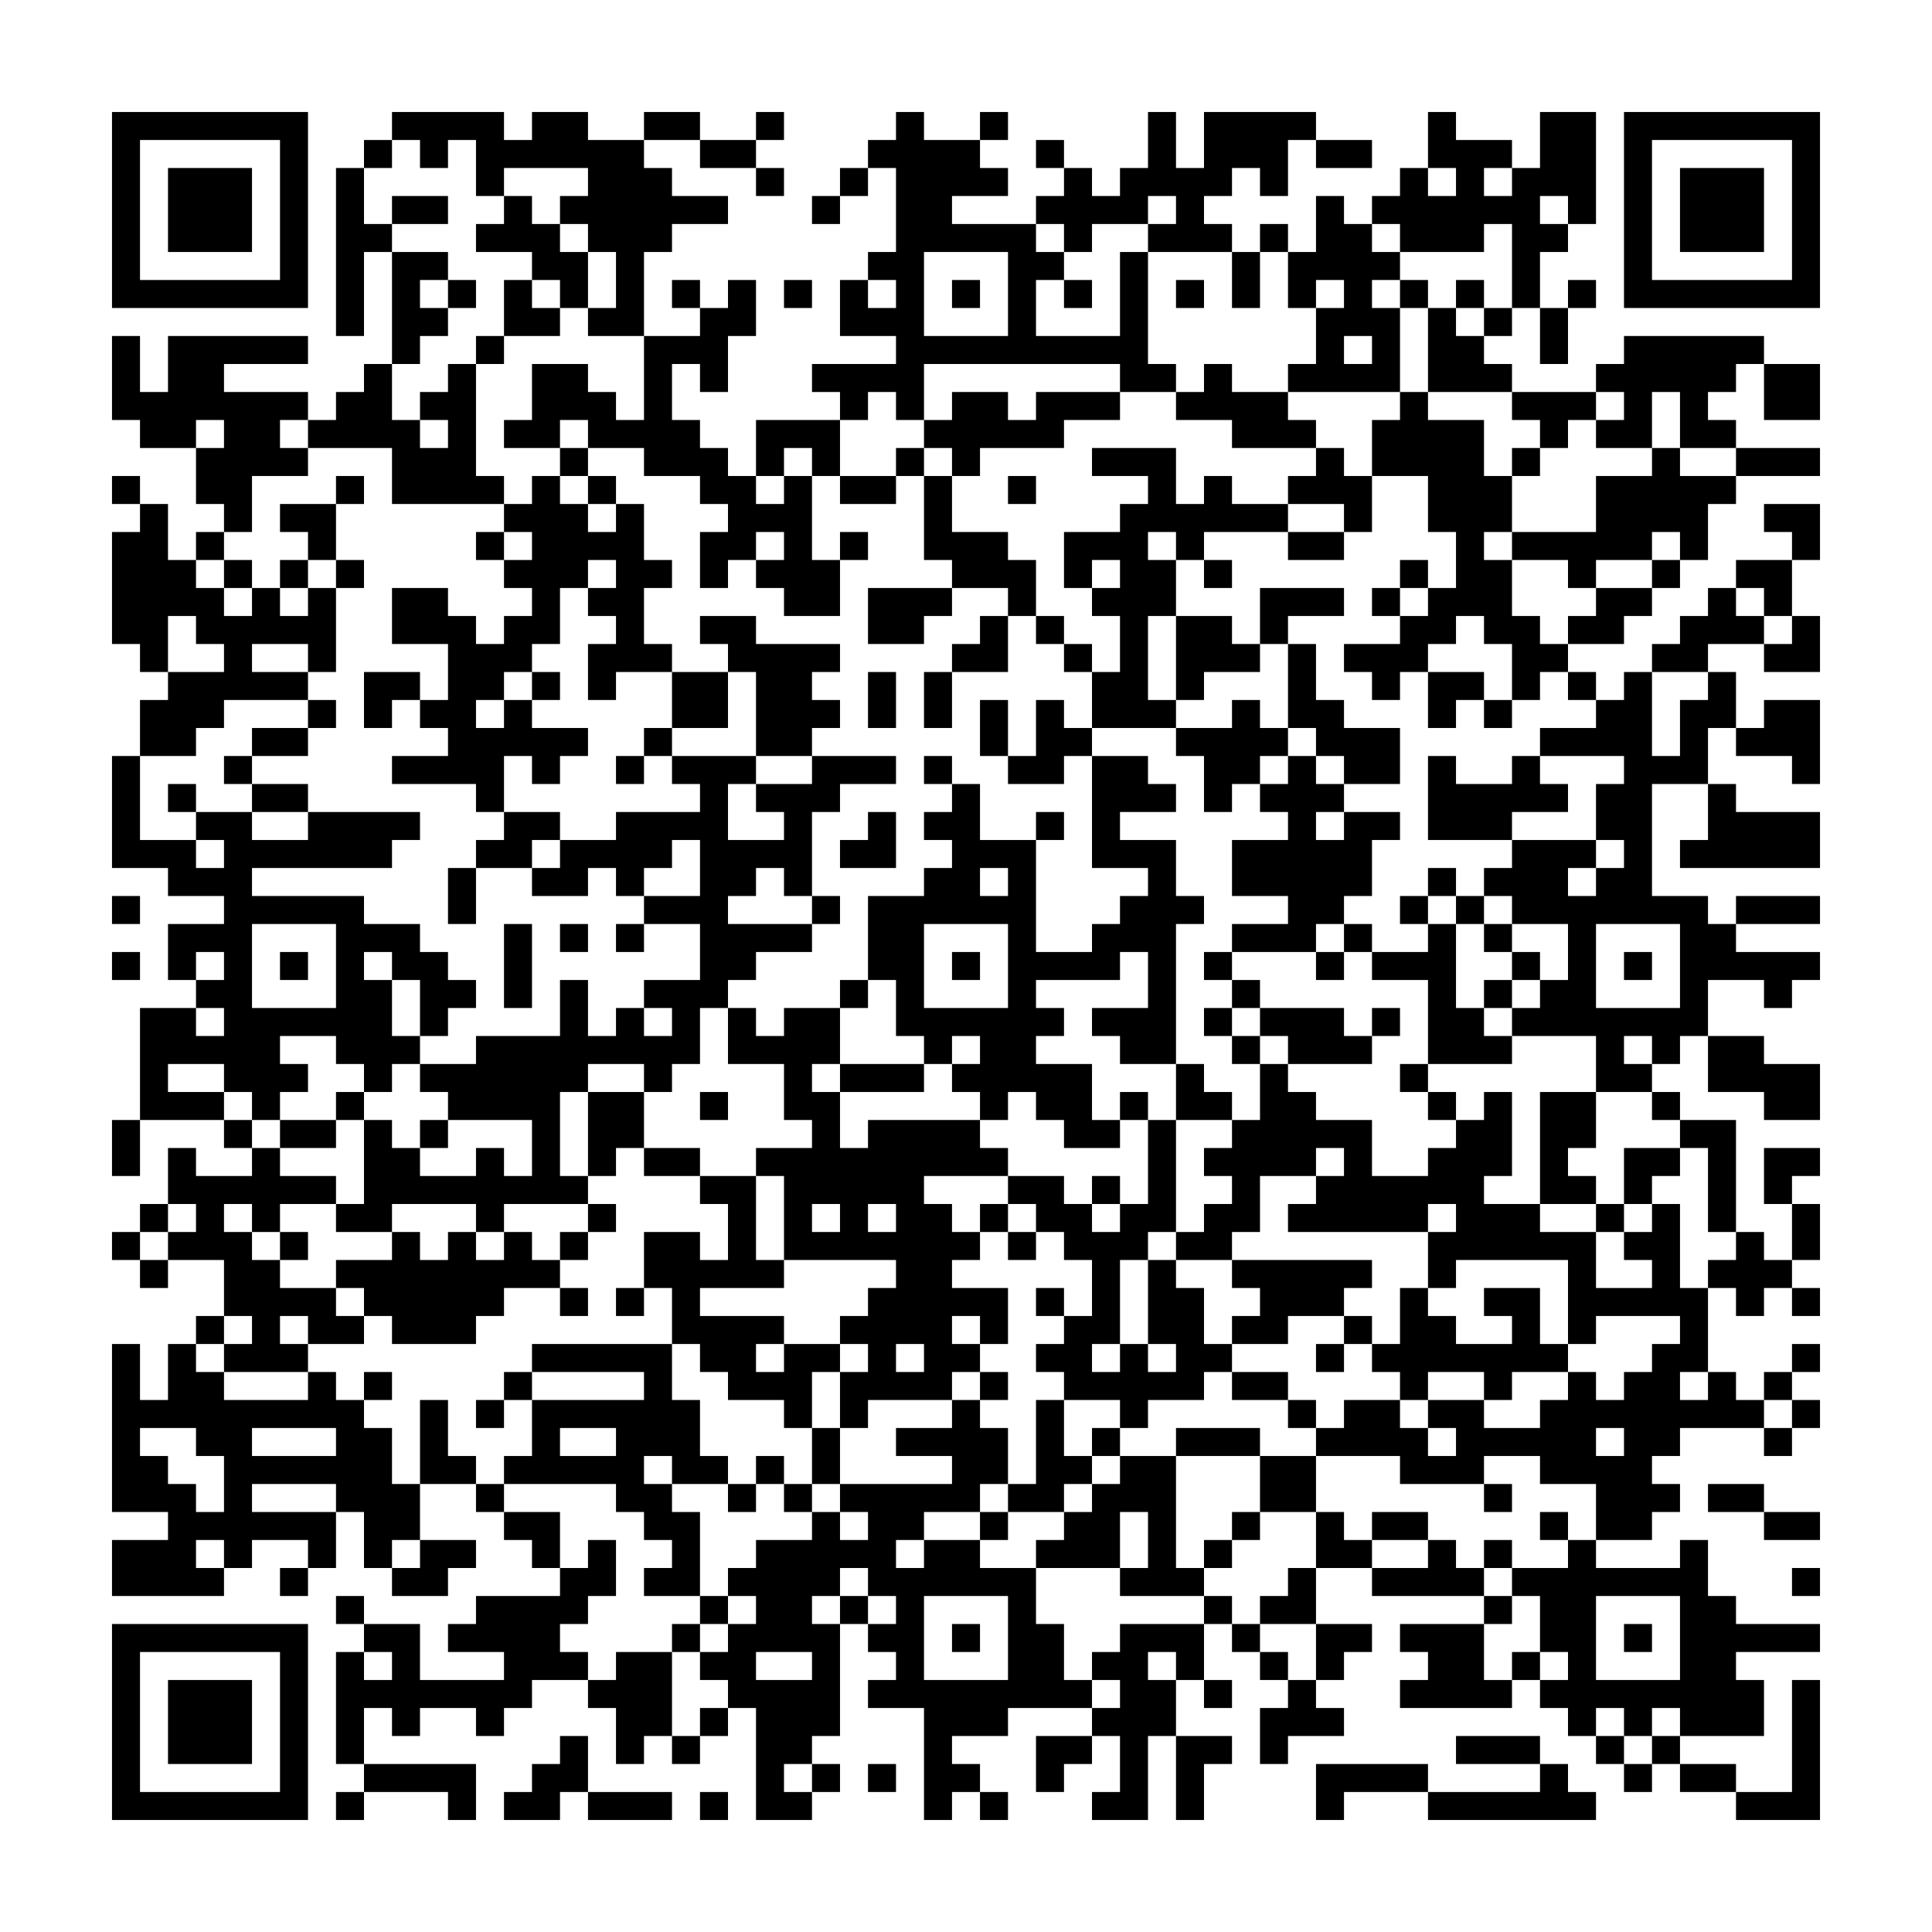
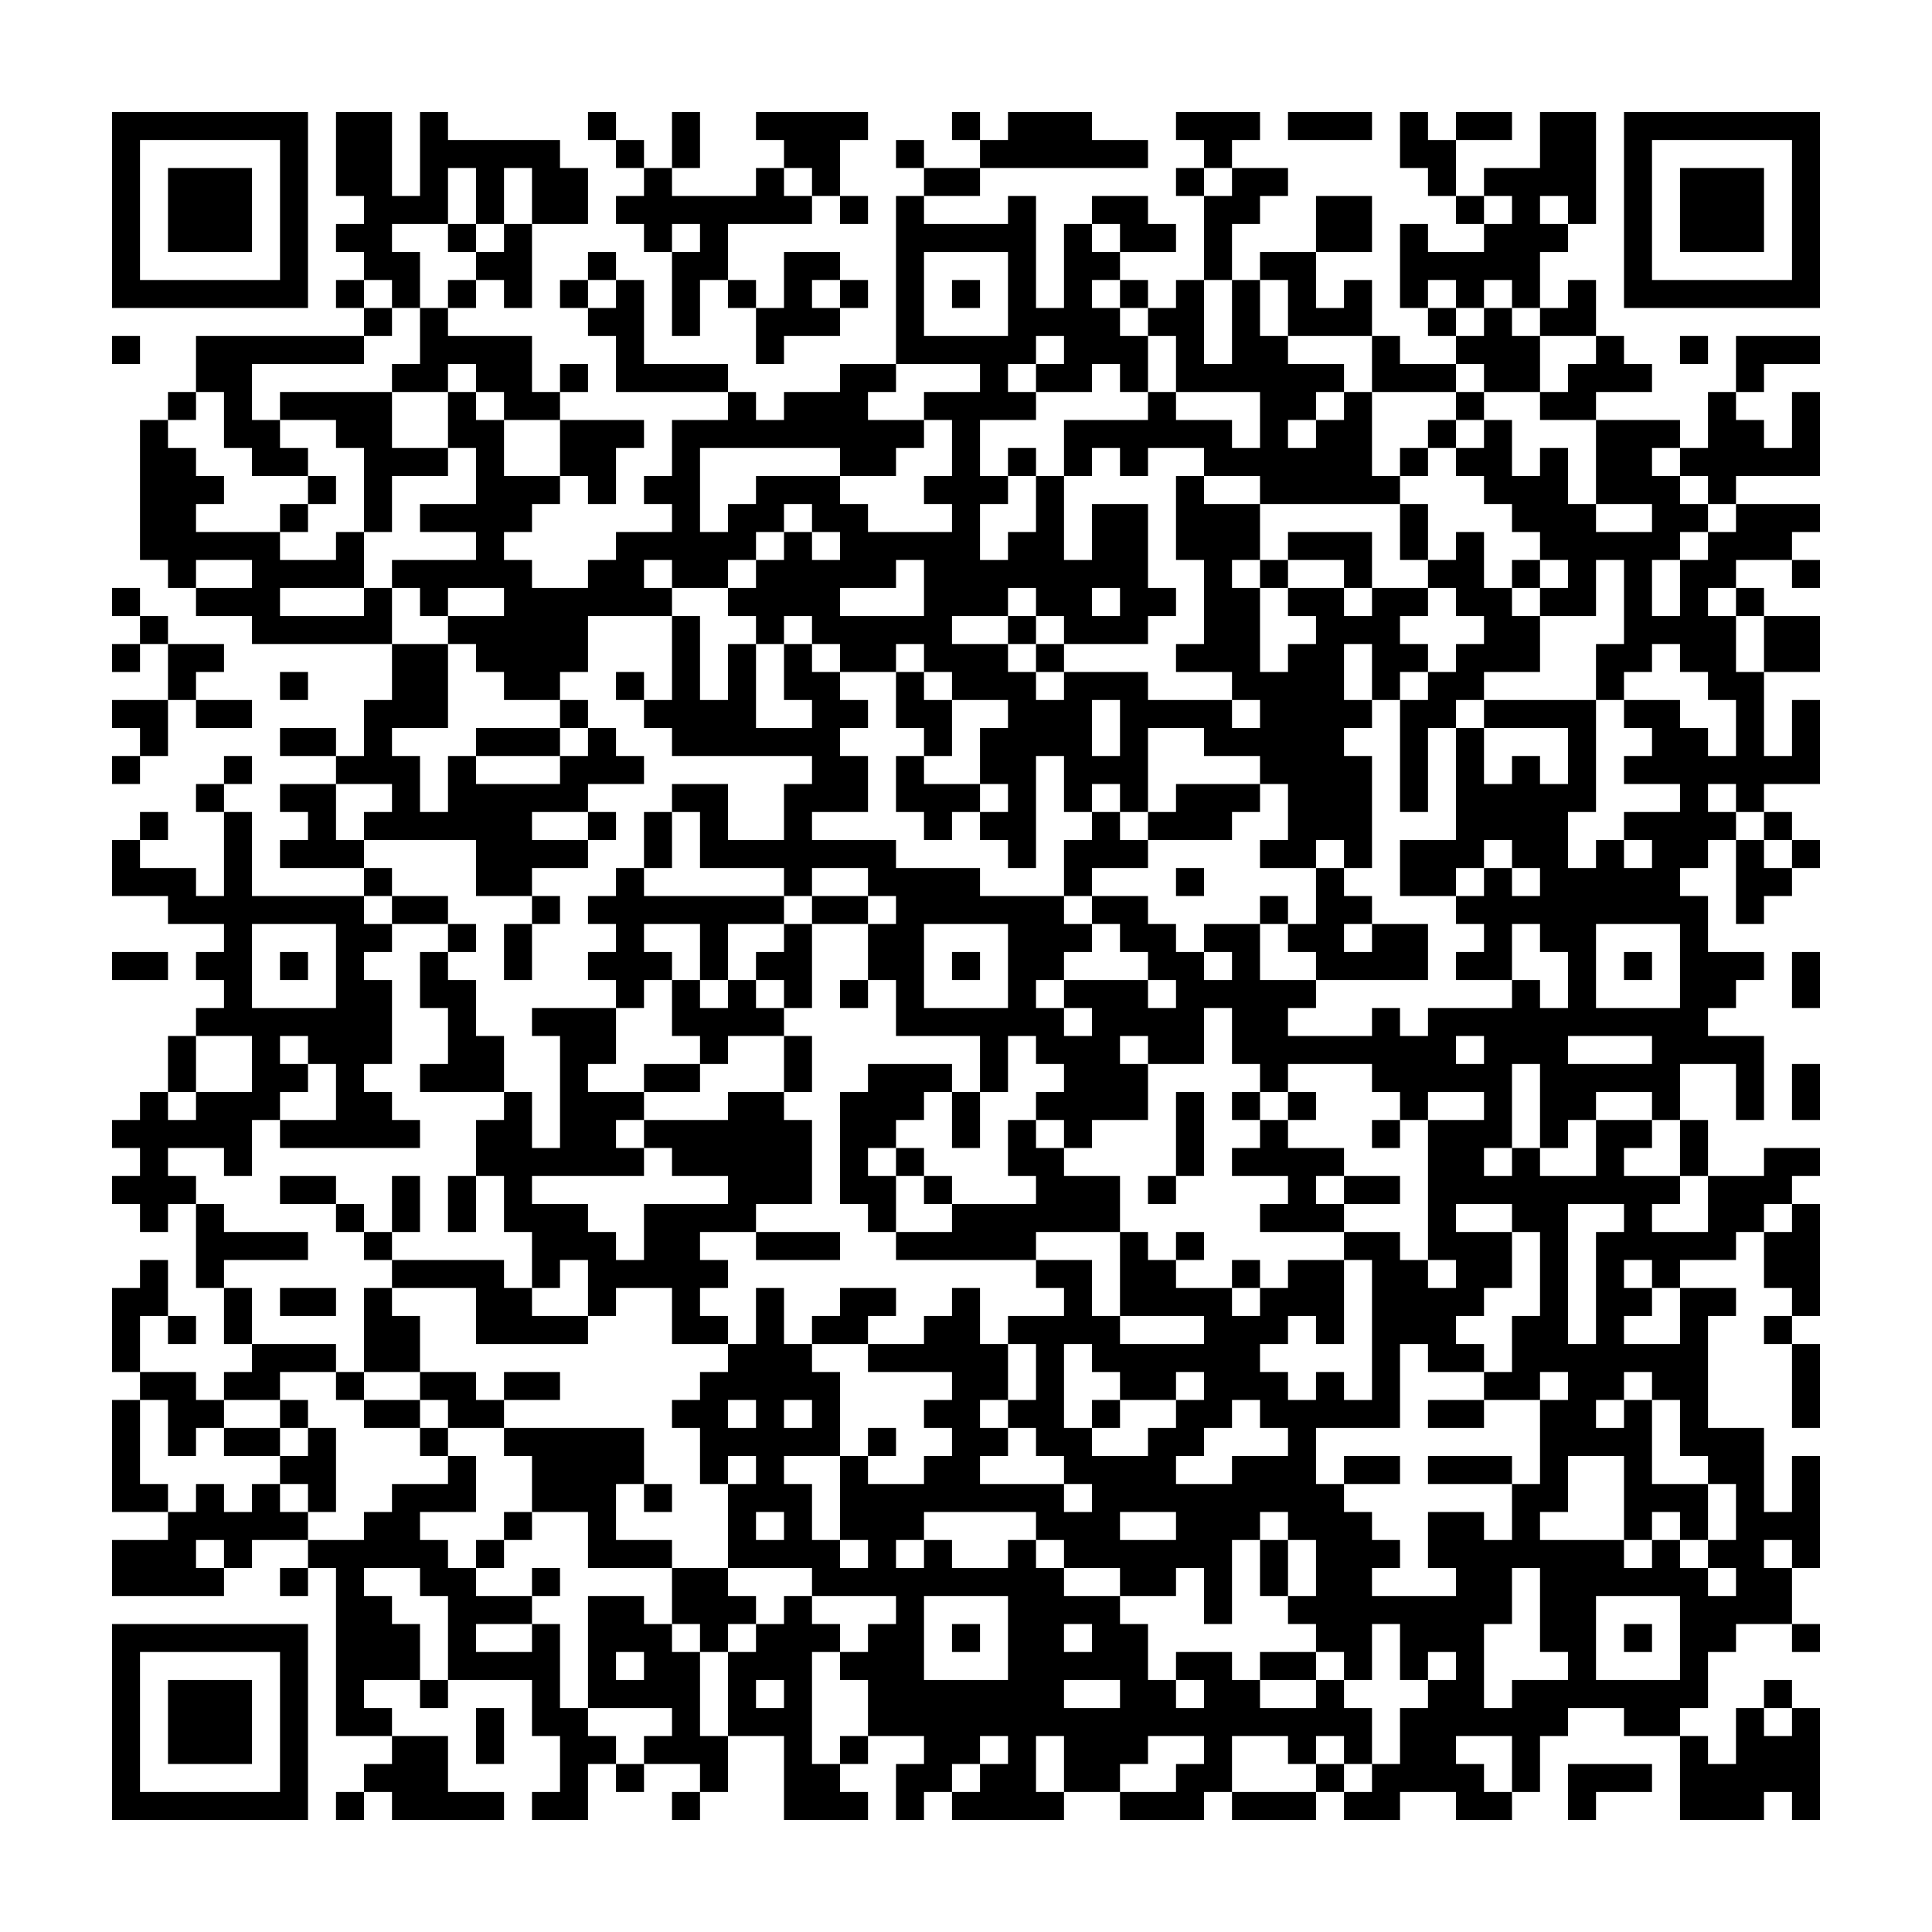
<svg xmlns="http://www.w3.org/2000/svg" viewBox="0 0 69 69">
-   <path d="M4 4h7v7h-7zM14 4h4v1h1v-1h2v1h2v1h1v1h2v1h-2v1h-1v3h-2v-1h1v-2h-1v-1h-1v-1h1v-1h-3v1h-1v-2h-1v1h-1v-1h-1zM23 4h2v1h-2zM27 4h1v1h-1zM32 4h1v1h2v1h1v1h-2v1h3v1h1v1h-1v2h3v-3h1v4h1v1h-2v-1h-7v2h-1v-1h-1v1h-1v-1h-1v-1h3v-1h-2v-2h1v1h1v-1h-1v-1h1v-3h-1v-1h1zM35 4h1v1h-1zM41 4h1v2h1v-2h4v1h-1v2h-1v-1h-1v1h-1v1h1v1h-3v-1h1v-1h-1v1h-2v1h-1v-1h-1v-1h1v-1h1v1h1v-1h1zM51 4h1v1h2v1h-1v1h1v-1h1v-2h2v4h-1v-1h-1v1h1v1h-1v2h-1v-3h-1v1h-3v-1h-1v-1h1v-1h1v1h1v-1h-1zM58 4h7v7h-7zM5 5v5h5v-5zM13 5h1v1h-1zM25 5h2v1h-2zM37 5h1v1h-1zM47 5h2v1h-2zM59 5v5h5v-5zM6 6h3v3h-3zM12 6h1v2h1v1h-1v3h-1zM27 6h1v1h-1zM30 6h1v1h-1zM60 6h3v3h-3zM14 7h2v1h-2zM18 7h1v1h1v1h1v2h-1v-1h-1v-1h-2v-1h1zM29 7h1v1h-1zM47 7h1v1h1v1h1v1h-1v1h1v3h-4v-1h1v-2h1v-1h-1v1h-1v-2h1zM45 8h1v1h-1zM14 9h2v1h-1v1h1v1h-1v1h-1zM33 9v3h3v-3zM44 9h1v2h-1zM16 10h1v1h-1zM18 10h1v1h1v1h-2zM24 10h1v1h-1zM26 10h1v2h-1v2h-1v-1h-1v2h1v1h1v1h1v1h1v-1h1v3h1v2h-2v-1h-1v-1h1v-1h-1v1h-1v1h-1v-2h1v-1h-1v-1h-2v-1h-2v-1h-1v1h-2v-1h1v-2h2v1h1v1h1v-3h2v-1h1zM28 10h1v1h-1zM34 10h1v1h-1zM38 10h1v1h-1zM42 10h1v1h-1zM50 10h1v1h-1zM52 10h1v1h-1zM56 10h1v1h-1zM51 11h1v1h1v1h1v1h-3zM53 11h1v1h-1zM55 11h1v2h-1zM4 12h1v2h1v-2h5v1h-3v1h3v1h-1v1h1v1h-2v2h-1v-1h-1v-2h1v-1h-1v1h-2v-1h-1zM17 12h1v1h-1zM48 12v1h1v-1zM58 12h5v1h-1v1h-1v1h1v1h-2v-2h-1v2h-2v-1h1v-1h-1v-1h1zM13 13h1v2h1v1h1v-1h-1v-1h1v-1h1v4h1v1h-4v-2h-3v-1h1v-1h1zM43 13h1v1h2v1h1v1h-3v-1h-2v-1h1zM63 13h2v2h-2zM34 14h2v1h1v-1h3v1h-2v1h-3v1h-1v-1h-1v-1h1zM50 14h1v1h2v2h1v2h-1v1h1v2h1v1h1v1h-1v1h-1v-2h-1v-1h-1v1h-1v1h-1v1h-1v-1h-1v-1h2v-1h1v-1h1v-2h-1v-2h-2v-2h1zM54 14h3v1h-1v1h-1v-1h-1zM27 15h3v2h-1v-1h-1v1h-1zM20 16h1v1h-1zM32 16h1v1h-1zM39 16h3v2h1v-1h1v1h2v1h-3v1h-1v-1h-1v1h1v2h-1v3h1v1h-3v-2h1v-2h-1v-1h1v-1h-1v1h-1v-2h2v-1h1v-1h-2zM47 16h1v1h1v2h-1v-1h-2v-1h1zM54 16h1v1h-1zM59 16h1v1h2v1h-1v2h-1v-1h-1v1h-2v1h-1v-1h-2v-1h3v-2h2zM62 16h3v1h-3zM4 17h1v1h-1zM12 17h1v1h-1zM19 17h1v1h1v1h1v-1h1v2h1v1h-1v2h1v1h-2v1h-1v-2h1v-1h-1v-1h1v-1h-1v1h-1v2h-1v1h-1v1h-1v1h1v-1h1v1h2v1h-1v1h-1v-1h-1v2h-1v-1h-3v-1h2v-1h-1v-1h1v-2h-2v-2h2v1h1v1h1v-1h1v-1h-1v-1h1v-1h-1v-1h1zM21 17h1v1h-1zM30 17h2v1h-2zM33 17h1v2h2v1h1v2h-1v-1h-2v-1h-1zM36 17h1v1h-1zM5 18h1v2h1v1h1v1h1v-1h1v1h1v-1h1v3h-1v-1h-2v1h2v1h-3v1h-1v1h-2v-2h1v-1h2v-1h-1v-1h-1v2h-1v-1h-1v-4h1zM10 18h2v2h-1v-1h-1zM63 18h2v2h-1v-1h-1zM7 19h1v1h-1zM17 19h1v1h-1zM30 19h1v1h-1zM46 19h2v1h-2zM8 20h1v1h-1zM10 20h1v1h-1zM12 20h1v1h-1zM43 20h1v1h-1zM50 20h1v1h-1zM59 20h1v1h-1zM62 20h2v2h-1v-1h-1zM31 21h3v1h-1v1h-2zM45 21h3v1h-2v1h-1zM49 21h1v1h-1zM57 21h2v1h-1v1h-2v-1h1zM61 21h1v1h1v1h-2v1h-2v-1h1v-1h1zM25 22h2v1h3v1h-1v1h1v1h-1v1h-2v-3h-1v-1h-1zM35 22h1v2h-2v-1h1zM37 22h1v1h-1zM42 22h2v1h1v1h-2v1h-1zM64 22h1v2h-2v-1h1zM38 23h1v1h-1zM46 23h1v2h1v1h2v2h-2v-1h-1v-1h-1zM13 24h2v1h-1v1h-1zM19 24h1v1h-1zM24 24h2v2h-2zM31 24h1v2h-1zM33 24h1v2h-1zM51 24h2v1h-1v1h-1zM56 24h1v1h-1zM58 24h1v3h1v-2h1v-1h1v2h-1v2h-2v4h2v1h1v1h3v1h-1v1h-1v-1h-2v2h-1v1h-1v-1h-1v1h1v1h-2v-2h-3v-1h1v-1h1v-2h-2v-1h-1v-1h1v-1h3v1h-1v1h1v-1h1v-1h-1v-2h1v-1h-3v-1h2v-1h1zM11 25h1v1h-1zM35 25h1v2h-1zM37 25h1v1h1v1h-1v1h-2v-1h1zM44 25h1v1h1v1h-1v1h-1v1h-1v-2h-1v-1h2zM53 25h1v1h-1zM63 25h2v3h-1v-1h-2v-1h1zM9 26h2v1h-2zM23 26h1v1h-1zM4 27h1v3h2v1h1v-1h-1v-1h2v1h2v-1h4v1h-1v1h-5v1h4v1h2v1h1v1h1v1h-1v1h-1v-2h-1v-1h-1v1h1v2h1v1h-1v1h-1v-1h-1v-1h-2v1h1v1h-1v1h-1v-1h-1v-1h-2v1h2v1h-3v-4h2v1h1v-1h-1v-1h1v-1h-1v1h-1v-2h2v-1h-2v-1h-2zM8 27h1v1h-1zM22 27h1v1h-1zM24 27h3v1h-1v2h2v-1h-1v-1h2v-1h3v1h-2v1h-1v3h-1v-1h-1v1h-1v1h3v1h-2v1h-1v1h-1v2h-1v1h-1v-1h-2v1h-1v3h1v1h-3v1h-1v-1h-3v1h-2v-1h1v-3h1v1h1v1h2v-1h1v1h1v-2h-3v-1h-1v-1h2v-1h3v-2h1v2h1v-1h1v1h1v-1h-1v-1h2v-2h-2v-1h2v-2h-1v1h-1v1h-1v-1h-1v1h-2v-1h1v-1h2v-1h3v-1h-1zM33 27h1v1h-1zM39 27h2v1h1v1h-2v1h2v2h1v1h-1v5h-2v-1h-1v-1h2v-2h-1v1h-3v1h1v1h-1v1h2v2h1v1h-2v-1h-1v-1h-1v1h-1v-1h-1v-1h1v-1h-1v1h-1v-1h-1v-2h-1v-3h2v-1h1v-1h-1v-1h1v-1h1v2h2v4h2v-1h1v-1h1v-1h-2zM46 27h1v1h1v1h-1v1h1v-1h2v1h-1v2h-1v1h-1v1h-3v-1h2v-1h-2v-2h2v-1h-1v-1h1zM51 27h1v1h2v-1h1v1h1v1h-2v1h-3zM6 28h1v1h-1zM9 28h2v1h-2zM61 28h1v1h3v2h-5v-1h1zM18 29h2v1h-1v1h-2v-1h1zM31 29h1v2h-2v-1h1zM37 29h1v1h-1zM16 31h1v2h-1zM35 31v1h1v-1zM51 31h1v1h-1zM4 32h1v1h-1zM29 32h1v1h-1zM50 32h1v1h-1zM52 32h1v1h-1zM62 32h3v1h-3zM9 33v3h3v-3zM18 33h1v3h-1zM20 33h1v1h-1zM22 33h1v1h-1zM33 33v3h3v-3zM48 33h1v1h-1zM51 33h1v3h1v1h1v1h-3v-3h-2v-1h2zM53 33h1v1h-1zM57 33v3h3v-3zM4 34h1v1h-1zM10 34h1v1h-1zM34 34h1v1h-1zM43 34h1v1h-1zM47 34h1v1h-1zM54 34h1v1h-1zM58 34h1v1h-1zM30 35h1v1h-1zM44 35h1v1h-1zM53 35h1v1h-1zM26 36h1v1h1v-1h2v2h-1v1h1v2h1v-1h4v1h1v1h-3v1h1v1h1v1h-1v1h2v2h-1v-1h-1v1h1v1h-1v1h-3v1h-1v-2h1v-1h-1v-1h1v-1h1v-1h-4v-3h-1v-1h2v-1h-1v-2h-2zM43 36h1v1h-1zM45 36h3v1h1v1h-3v-1h-1zM49 36h1v1h-1zM44 37h1v1h-1zM61 37h2v1h2v2h-2v-1h-2zM30 38h3v1h-3zM42 38h1v1h1v1h-2zM45 38h1v1h1v1h2v2h2v-1h1v-1h1v-1h1v3h-1v1h2v1h2v2h2v-1h-1v-1h1v-1h1v3h1v3h-1v1h1v-1h1v1h1v1h-3v1h-1v1h1v1h-1v1h-2v-2h-2v-1h-2v1h-3v-1h-3v-1h1v-1h2v1h1v1h1v-1h-1v-1h2v1h2v-1h1v-1h1v1h1v-1h1v-1h1v-1h-3v1h-1v-3h-4v1h-1v-2h1v-1h-1v1h-5v-1h1v-1h1v-1h-1v1h-2v2h-1v1h-2v-1h1v-1h1v-1h-1v-1h1v-1h1zM50 38h1v1h-1zM12 39h1v1h-1zM21 39h2v2h-1v1h-1zM25 39h1v1h-1zM40 39h1v1h-1zM51 39h1v1h-1zM55 39h2v2h-1v1h1v1h-2zM59 39h1v1h-1zM4 40h1v2h-1zM8 40h1v1h-1zM10 40h2v1h-2zM15 40h1v1h-1zM41 40h1v4h-1v1h-1v3h-1v1h1v-1h1v1h1v-1h-1v-3h1v1h1v2h1v1h-1v1h-2v1h-1v-1h-2v-1h-1v-1h1v-1h1v-2h-1v-1h-1v-1h-1v-1h2v1h1v1h1v-1h1zM60 40h2v4h-1v-3h-1zM6 41h1v1h2v-1h1v1h2v1h-2v1h-1v-1h-1v1h1v1h1v1h2v1h1v1h-2v-1h-1v1h1v1h-3v-1h1v-1h-1v-2h-2v-1h1v-1h-1zM23 41h2v1h-2zM58 41h2v1h-1v1h-1zM63 41h2v1h-1v1h-1zM25 42h2v3h1v1h-3v1h3v1h-1v1h1v-1h2v1h-1v2h-1v-1h-2v-1h-1v-1h-1v-2h-1v-2h2v1h1v-2h-1zM39 42h1v1h-1zM5 43h1v1h-1zM21 43h1v1h-1zM29 43v1h1v-1zM31 43v1h1v-1zM35 43h1v1h-1zM57 43h1v1h-1zM64 43h1v2h-1zM4 44h1v1h-1zM10 44h1v1h-1zM14 44h1v1h1v-1h1v1h1v-1h1v1h1v1h-2v1h-1v1h-3v-1h-1v-1h-1v-1h2zM20 44h1v1h-1zM36 44h1v1h-1zM62 44h1v1h1v1h-1v1h-1v-1h-1v-1h1zM5 45h1v1h-1zM44 45h5v1h-1v1h-2v1h-2v-1h1v-1h-1zM20 46h1v1h-1zM22 46h1v1h-1zM37 46h1v1h-1zM50 46h1v1h1v1h2v-1h-1v-1h2v2h1v1h-2v1h-1v-1h-2v1h-1v-1h-1v-1h1zM64 46h1v1h-1zM7 47h1v1h-1zM48 47h1v1h-1zM4 48h1v2h1v-2h1v1h1v1h3v-1h1v1h1v1h1v2h1v2h-1v1h-1v-2h-1v-1h-3v1h3v2h-1v-1h-2v1h-1v-1h-1v1h1v1h-4v-2h2v-1h-2zM19 48h5v2h1v2h1v1h-2v-1h-1v1h1v1h1v3h-2v-1h1v-1h-1v-1h-1v-1h-4v-1h1v-2h4v-1h-4zM32 48v1h1v-1zM47 48h1v1h-1zM64 48h1v1h-1zM13 49h1v1h-1zM18 49h1v1h-1zM35 49h1v1h-1zM44 49h2v1h-2zM63 49h1v1h-1zM15 50h1v2h1v1h-2zM17 50h1v1h-1zM34 50h1v1h1v2h-1v1h-2v1h-1v1h1v-1h2v1h2v2h1v2h1v1h-3v1h-2v1h1v1h-1v1h-1v-4h-2v-1h1v-1h-1v-1h1v-1h-1v-1h-1v1h-1v1h1v4h-1v1h-1v1h1v1h-2v-4h-1v-1h-1v-1h1v-1h1v-1h-1v-1h1v-1h2v-1h1v1h1v-1h-1v-1h4v-1h-2v-1h2zM37 50h1v2h1v1h-1v1h-2v-1h1zM46 50h1v1h-1zM64 50h1v1h-1zM5 51v1h1v1h1v1h1v-2h-1v-1zM9 51v1h3v-1zM20 51v1h2v-1zM29 51h1v2h-1zM39 51h1v1h-1zM42 51h3v1h-3zM57 51v1h1v-1zM63 51h1v1h-1zM27 52h1v1h-1zM40 52h2v4h1v1h-3v-1h1v-2h-1v2h-3v-1h1v-1h1v-1h1zM45 52h2v2h-2zM17 53h1v1h-1zM26 53h1v1h-1zM28 53h1v1h-1zM53 53h1v1h-1zM61 53h2v1h-2zM18 54h2v2h-1v-1h-1zM35 54h1v1h-1zM44 54h1v1h-1zM47 54h1v1h1v1h-2zM49 54h2v1h-2zM55 54h1v1h-1zM63 54h2v1h-2zM15 55h2v1h-1v1h-2v-1h1zM21 55h1v2h-1v1h-1v1h1v1h-2v1h-1v1h-1v-1h-2v1h-1v-1h-1v2h-1v-4h1v1h1v-1h-1v-1h2v2h3v-1h-2v-1h1v-1h3v-1h1zM43 55h1v1h-1zM51 55h1v1h1v1h-4v-1h2zM53 55h1v1h-1zM56 55h1v1h3v-1h1v2h1v1h3v1h-3v1h1v2h-3v-1h-1v1h-1v-1h-1v1h-1v-1h-1v-1h1v-1h-1v-2h-1v-1h2zM10 56h1v1h-1zM46 56h1v2h-2v-1h1zM64 56h1v1h-1zM12 57h1v1h-1zM25 57h1v1h-1zM30 57h1v1h-1zM33 57v3h3v-3zM43 57h1v1h-1zM53 57h1v1h-1zM57 57v3h3v-3zM4 58h7v7h-7zM24 58h1v1h-1zM34 58h1v1h-1zM40 58h3v2h-1v-1h-1v1h1v2h-1v3h-2v-1h1v-2h-1v-1h1v-1h-1v-1h1zM44 58h1v1h-1zM47 58h2v1h-1v1h-1zM50 58h3v2h1v1h-4v-1h1v-1h-1zM58 58h1v1h-1zM5 59v5h5v-5zM22 59h2v3h-1v1h-1v-2h-1v-1h1zM27 59v1h2v-1zM45 59h1v1h-1zM54 59h1v1h-1zM6 60h3v3h-3zM43 60h1v1h-1zM46 60h1v1h1v1h-2v1h-1v-2h1zM64 60h1v5h-3v-1h2zM25 61h1v1h-1zM20 62h1v2h-1v1h-2v-1h1v-1h1zM24 62h1v1h-1zM37 62h2v1h-1v1h-1zM42 62h2v1h-1v2h-1zM52 62h3v1h-3zM57 62h1v1h-1zM59 62h1v1h-1zM13 63h4v2h-1v-1h-3zM29 63h1v1h-1zM31 63h1v1h-1zM47 63h4v1h-3v1h-1zM55 63h1v1h1v1h-6v-1h4zM58 63h1v1h-1zM60 63h2v1h-2zM12 64h1v1h-1zM21 64h3v1h-3zM25 64h1v1h-1zM35 64h1v1h-1z" />
+   <path d="M4 4h7v7h-7zM12 4h2v3h1v-3h1v1h4v1h1v2h-2v-2h-1v2h-1v-2h-1v2h-2v1h1v2h-1v-1h-1v-1h-1v-1h1v-1h-1zM21 4h1v1h-1zM24 4h1v2h-1zM27 4h4v1h-1v2h-1v-1h-1v-1h-1zM34 4h1v1h-1zM36 4h3v1h2v1h-6v-1h1zM42 4h3v1h-1v1h-1v-1h-1zM46 4h3v1h-3zM50 4h1v1h1v2h-1v-1h-1zM52 4h2v1h-2zM55 4h2v4h-1v-1h-1v1h1v1h-1v2h-1v-1h-1v1h-1v-1h-1v1h-1v-3h1v1h2v-1h1v-1h-1v-1h2zM58 4h7v7h-7zM5 5v5h5v-5zM22 5h1v1h-1zM32 5h1v1h-1zM59 5v5h5v-5zM6 6h3v3h-3zM23 6h1v1h3v-1h1v1h1v1h-3v2h-1v2h-1v-3h1v-1h-1v1h-1v-1h-1v-1h1zM33 6h2v1h-2zM42 6h1v1h-1zM44 6h2v1h-1v1h-1v2h-1v-3h1zM60 6h3v3h-3zM30 7h1v1h-1zM32 7h1v1h3v-1h1v4h1v-3h1v1h1v1h-1v1h1v1h1v2h-1v-1h-1v1h-2v-1h1v-1h-1v1h-1v1h1v1h-2v2h1v1h-1v2h1v-1h1v-2h1v3h1v-2h2v3h1v1h-1v1h-3v-1h-1v-1h-1v1h-2v1h2v1h1v1h1v-1h3v1h3v1h1v-1h-1v-1h-2v-1h1v-3h-1v-3h1v1h2v2h-1v1h1v3h1v-1h1v-1h-1v-1h2v1h1v-1h2v1h-1v1h1v1h-1v1h-1v-2h-1v2h1v1h-1v1h1v4h-1v-1h-1v1h-2v-1h1v-2h-1v-1h-2v-1h-2v3h-1v-1h-1v1h-1v-2h-1v4h-1v-1h-1v-1h1v-1h-1v-2h1v-1h-2v-1h-1v-1h-1v1h-2v-1h-1v-1h-1v1h-1v-1h-1v-1h1v-1h1v-1h1v1h1v-1h-1v-1h-1v1h-1v1h-1v1h-2v-1h-1v1h1v1h-3v2h-1v1h-2v-1h-1v-1h-1v-1h2v-1h-2v1h-1v-1h-1v-1h3v-1h-2v-1h2v-2h-1v-2h1v1h1v2h2v1h-1v1h-1v1h1v1h2v-1h1v-1h2v-1h-1v-1h1v-2h2v-1h1v1h1v-1h2v-1h2v1h-1v1h2v1h-1v1h-2v-1h-5v3h1v-1h1v-1h3v1h1v1h3v-1h-1v-1h1v-2h-1v-1h2v-1h-3zM39 7h2v1h1v1h-2v-1h-1zM47 7h2v2h-2zM52 7h1v1h-1zM16 8h1v1h-1zM18 8h1v3h-1v-1h-1v-1h1zM21 9h1v1h-1zM28 9h2v1h-1v1h1v1h-2v1h-1v-2h1zM33 9v3h3v-3zM45 9h2v2h1v-1h1v2h-3v-2h-1zM12 10h1v1h-1zM16 10h1v1h-1zM20 10h1v1h-1zM22 10h1v3h3v1h-4v-2h-1v-1h1zM26 10h1v1h-1zM30 10h1v1h-1zM34 10h1v1h-1zM40 10h1v1h-1zM42 10h1v3h1v-3h1v2h1v1h2v1h-1v1h-1v1h1v-1h1v-1h1v3h1v1h-5v-1h-2v-1h-2v1h-1v-1h-1v1h-1v-2h3v-1h1v1h2v1h1v-2h-3v-2h-1v-1h1zM56 10h1v2h-2v-1h1zM13 11h1v1h-1zM15 11h1v1h3v2h1v1h-2v-1h-1v-1h-1v1h-2v-1h1zM51 11h1v1h-1zM53 11h1v1h1v2h-2v-1h-1v-1h1zM4 12h1v1h-1zM7 12h6v1h-4v2h1v1h1v1h-2v-1h-1v-2h-1zM49 12h1v1h2v1h-3zM57 12h1v1h1v1h-2v1h-2v-1h1v-1h1zM60 12h1v1h-1zM62 12h3v1h-2v1h-1zM20 13h1v1h-1zM6 14h1v1h-1zM10 14h4v2h2v1h-2v2h-1v-3h-1v-1h-2zM52 14h1v1h-1zM61 14h1v1h1v1h1v-2h1v3h-3v1h-1v-1h-1v-1h1zM5 15h1v1h1v1h1v1h-1v1h3v1h2v-1h1v2h-3v1h3v-1h1v2h-5v-1h-2v-1h2v-1h-2v1h-1v-1h-1zM20 15h3v1h-1v2h-1v-1h-1zM51 15h1v1h-1zM53 15h1v2h1v-1h1v2h1v1h2v-1h-2v-3h3v1h-1v1h1v1h1v1h-1v1h-1v2h1v-2h1v-1h1v-1h3v1h-1v1h-2v1h-1v1h1v2h1v3h1v-2h1v3h-2v1h-1v-1h-1v1h1v1h-1v1h-1v1h1v2h2v1h-1v1h-1v1h2v3h-1v-2h-2v2h-1v-1h-2v1h-1v1h-1v-3h-1v3h-1v1h1v-1h1v1h2v-2h2v1h-1v1h2v1h-1v1h2v-2h2v-1h2v1h-1v1h-1v1h-1v1h-2v1h-1v-1h-1v1h1v1h-1v1h2v-2h2v1h-1v4h2v3h1v-2h1v4h-1v-1h-1v1h1v2h-2v1h-1v2h-1v1h-2v-1h-2v1h-1v2h-1v-2h-2v1h1v1h1v1h-2v-1h-2v1h-2v-1h1v-1h1v-2h1v-1h1v-1h-1v1h-1v-2h-1v2h-1v-1h-1v-1h-1v-1h1v-2h-1v-1h-1v1h-1v3h-1v-2h-1v1h-2v-1h-2v-1h-1v-1h-4v1h-1v1h1v-1h1v1h2v-1h1v1h1v1h2v1h1v2h1v1h1v-1h-1v-1h2v1h1v1h2v-1h1v1h1v2h-1v-1h-1v1h-1v-1h-2v2h-1v1h-3v-1h2v-1h1v-1h-2v1h-1v1h-2v-2h-1v2h1v1h-4v-1h1v-1h1v-1h-1v1h-1v1h-1v1h-1v-2h1v-1h-2v-2h-1v-1h1v-1h1v-1h-3v-1h-3v-3h1v-1h-1v1h-1v-2h-1v-1h1v-1h1v-1h1v-2h1v2h1v1h1v3h-2v1h1v2h1v1h1v-1h-1v-3h1v1h2v-1h1v-1h-1v-1h1v-1h-3v-1h2v-1h1v-1h1v2h1v2h-1v1h1v1h-1v1h3v1h1v-1h-1v-1h-1v-1h-1v-1h1v-2h-1v-1h2v-1h-1v-1h2v2h1v1h3v-1h-3v-3h1v1h1v1h2v1h1v-1h1v-1h2v3h-1v-1h-1v1h-1v1h1v1h1v-1h1v1h1v-5h-1v-1h2v1h1v1h1v-1h-1v-5h2v-1h-2v1h-1v-1h-1v-1h-3v1h-1v-1h-1v-2h-1v2h-2v-1h-1v1h1v2h-2v1h-1v-1h-1v-1h1v-1h-1v-1h-1v2h-1v-2h-3v-2h-1v-2h1v-1h-1v-1h-2v1h-1v-1h-3v-2h-1v-1h2v2h2v-2h1v-1h-5v-1h-1v-1h1v-3h1v3h1v-2h1v3h2v-1h-1v-2h1v1h1v1h1v1h-1v1h1v2h-2v1h3v1h3v1h3v1h1v1h-1v1h-1v1h1v1h1v-1h-1v-1h3v1h1v-1h-1v-1h-1v-1h-1v-1h2v1h1v1h1v1h1v-1h-1v-1h2v2h2v1h-1v1h3v-1h1v1h1v-1h3v-1h1v1h1v-2h-1v-1h-1v2h-2v-1h1v-1h-1v-1h1v-1h1v1h1v-1h-1v-1h-1v1h-1v1h-2v-2h2v-4h1v2h1v-1h1v1h1v-2h-3v-1h4v4h-1v2h1v-1h1v1h1v-1h-1v-1h2v-1h-2v-1h1v-1h-1v-1h2v1h1v1h1v-2h-1v-1h-1v-1h-1v1h-1v1h-1v-2h1v-3h-1v2h-2v-1h1v-1h-1v-1h-1v-1h-1v-1h-1v-1h1zM36 16h1v1h-1zM50 16h1v1h-1zM11 17h1v1h-1zM10 18h1v1h-1zM50 18h1v2h-1zM46 19h3v2h-1v-1h-2zM52 19h1v2h1v1h1v2h-2v1h-1v1h-1v3h-1v-4h1v-1h1v-1h1v-1h-1v-1h-1v-1h1zM32 20v1h-2v1h3v-2zM45 20h1v1h-1zM54 20h1v1h-1zM64 20h1v1h-1zM4 21h1v1h-1zM39 21v1h1v-1zM62 21h1v1h-1zM5 22h1v1h-1zM36 22h1v1h-1zM63 22h2v2h-2zM4 23h1v1h-1zM6 23h2v1h-1v1h-1zM14 23h2v3h-2v1h1v2h1v-2h1v1h3v-1h1v-1h1v1h1v1h-2v1h-2v1h2v1h-2v1h-2v-2h-4v-1h1v-1h-2v-1h1v-2h1zM37 23h1v1h-1zM10 24h1v1h-1zM22 24h1v1h-1zM32 24h1v1h1v2h-1v-1h-1zM4 25h2v2h-1v-1h-1zM7 25h2v1h-2zM20 25h1v1h-1zM39 25v2h1v-2zM10 26h2v1h-2zM17 26h3v1h-3zM4 27h1v1h-1zM8 27h1v1h-1zM32 27h1v1h2v1h-1v1h-1v-1h-1zM7 28h1v1h-1zM10 28h2v2h1v1h-3v-1h1v-1h-1zM42 28h3v1h-1v1h-3v-1h1zM5 29h1v1h-1zM8 29h1v3h4v1h1v1h-1v1h1v3h-1v1h1v1h1v1h-5v-1h2v-2h-1v-1h-1v1h1v1h-1v1h-1v2h-1v-1h-2v1h1v1h-1v1h-1v-1h-1v-1h1v-1h-1v-1h1v-1h1v1h1v-1h2v-2h-2v-1h1v-1h-1v-1h1v-1h-2v-1h-2v-2h1v1h2v1h1zM21 29h1v1h-1zM23 29h1v2h-1zM39 29h1v1h1v1h-2v1h-1v-2h1zM63 29h1v1h-1zM62 30h1v1h1v1h-1v1h-1zM64 30h1v1h-1zM13 31h1v1h-1zM22 31h1v1h5v1h-2v2h-1v-2h-2v1h1v1h-1v1h-1v-1h-1v-1h1v-1h-1v-1h1zM42 31h1v1h-1zM47 31h1v1h1v1h-1v1h1v-1h2v2h-4v-1h-1v-1h1zM14 32h2v1h-2zM19 32h1v1h-1zM29 32h2v1h-2zM45 32h1v1h-1zM9 33v3h3v-3zM16 33h1v1h-1zM18 33h1v2h-1zM28 33h1v3h-1v-1h-1v-1h1zM33 33v3h3v-3zM57 33v3h3v-3zM4 34h2v1h-2zM10 34h1v1h-1zM15 34h1v1h1v2h1v2h-3v-1h1v-2h-1zM34 34h1v1h-1zM58 34h1v1h-1zM64 34h1v2h-1zM24 35h1v1h1v-1h1v1h1v1h-2v1h-1v-1h-1zM30 35h1v1h-1zM19 36h3v2h-1v1h2v1h-1v1h1v1h-4v1h2v1h1v1h1v-2h3v-1h-2v-1h-1v-1h3v-1h2v1h1v3h-2v1h-2v1h1v1h-1v1h1v1h-2v-2h-2v1h-1v-2h-1v1h-1v-2h-1v-2h-1v-2h1v-1h1v2h1v-4h-1zM6 37h1v2h-1zM28 37h1v2h-1zM52 37v1h1v-1zM56 37v1h3v-1zM23 38h2v1h-2zM31 38h3v1h-1v1h-1v1h-1v1h1v2h-1v-1h-1v-4h1zM64 38h1v2h-1zM34 39h1v2h-1zM42 39h1v3h-1zM44 39h1v1h-1zM46 39h1v1h-1zM36 40h1v1h1v1h2v2h-3v1h-5v-1h2v-1h3v-1h-1zM45 40h1v1h2v1h-1v1h1v1h-3v-1h1v-1h-2v-1h1zM49 40h1v1h-1zM60 40h1v2h-1zM32 41h1v1h-1zM10 42h2v1h-2zM14 42h1v2h-1zM16 42h1v2h-1zM33 42h1v1h-1zM41 42h1v1h-1zM48 42h2v1h-2zM7 43h1v1h3v1h-3v1h-1zM12 43h1v1h-1zM52 43v1h2v2h-1v1h-1v1h1v1h-2v-1h-1v3h-3v2h1v1h1v1h1v1h-1v1h3v-1h-1v-2h2v1h1v-2h1v-3h1v-1h-1v1h-2v-1h1v-2h1v-3h-1v-1zM56 43v5h1v-4h1v-1zM64 43h1v4h-1v-1h-1v-2h1zM13 44h1v1h-1zM27 44h3v1h-3zM42 44h1v1h-1zM5 45h1v2h-1v2h-1v-3h1zM14 45h4v1h1v1h2v1h-4v-2h-3zM44 45h1v1h-1zM8 46h1v2h-1zM10 46h2v1h-2zM13 46h1v1h1v2h-2zM30 46h2v1h-1v1h-2v-1h1zM6 47h1v1h-1zM63 47h1v1h-1zM9 48h3v1h-2v1h-2v-1h1zM38 48v3h1v1h2v-1h1v-1h1v-1h-1v1h-2v-1h-1v-1zM64 48h1v3h-1zM5 49h2v1h1v1h-1v1h-1v-2h-1zM12 49h1v1h-1zM15 49h2v1h1v1h-2v-1h-1zM18 49h2v1h-2zM58 49v1h-1v1h1v-1h1v3h2v2h-1v-1h-1v1h-1v-3h-2v2h-1v1h3v1h1v-1h1v1h1v1h1v-1h-1v-1h1v-2h-1v-1h-1v-2h-1v-1zM4 50h1v3h1v1h-2zM10 50h1v1h-1zM13 50h2v1h-2zM26 50v1h1v-1zM28 50v1h1v-1zM39 50h1v1h-1zM44 50v1h-1v1h-1v1h2v-1h2v-1h-1v-1zM51 50h2v1h-2zM8 51h2v1h-2zM11 51h1v3h-1v-1h-1v-1h1zM15 51h1v1h-1zM18 51h5v2h-1v2h2v1h-3v-2h-2v-2h-1zM31 51h1v1h-1zM16 52h1v2h-2v1h1v1h1v1h2v1h-2v1h2v-1h1v3h1v1h1v1h-1v2h-2v-1h1v-2h-1v-2h-3v-3h-1v-1h-2v1h1v1h1v2h-2v1h1v1h-2v-6h-1v-1h2v-1h1v-1h2zM48 52h2v1h-2zM51 52h3v1h-3zM7 53h1v1h1v-1h1v1h1v1h-2v1h-1v-1h-1v1h1v1h-4v-2h2v-1h1zM23 53h1v1h-1zM18 54h1v1h-1zM27 54v1h1v-1zM40 54v1h2v-1zM17 55h1v1h-1zM45 55h1v2h-1zM10 56h1v1h-1zM19 56h1v1h-1zM24 56h2v1h1v1h-1v1h-1v-1h-1zM54 56v2h-1v3h1v-1h2v-1h-1v-3zM21 57h2v1h1v1h1v3h1v2h-1v-1h-2v-1h1v-1h-3zM28 57h1v1h1v1h-1v4h1v1h1v1h-3v-3h-2v-3h1v-1h1zM33 57v3h3v-3zM57 57v3h3v-3zM4 58h7v7h-7zM34 58h1v1h-1zM38 58v1h1v-1zM58 58h1v1h-1zM64 58h1v1h-1zM5 59v5h5v-5zM22 59v1h1v-1zM45 59h2v1h-2zM6 60h3v3h-3zM15 60h1v1h-1zM27 60v1h1v-1zM38 60v1h2v-1zM63 60h1v1h-1zM17 61h1v2h-1zM62 61h1v1h1v-1h1v4h-1v-1h-1v1h-3v-3h1v1h1zM14 62h2v2h2v1h-4v-1h-1v-1h1zM30 62h1v1h-1zM22 63h1v1h-1zM47 63h1v1h-1zM56 63h3v1h-2v1h-1zM12 64h1v1h-1zM24 64h1v1h-1zM44 64h3v1h-3z" />
</svg>
